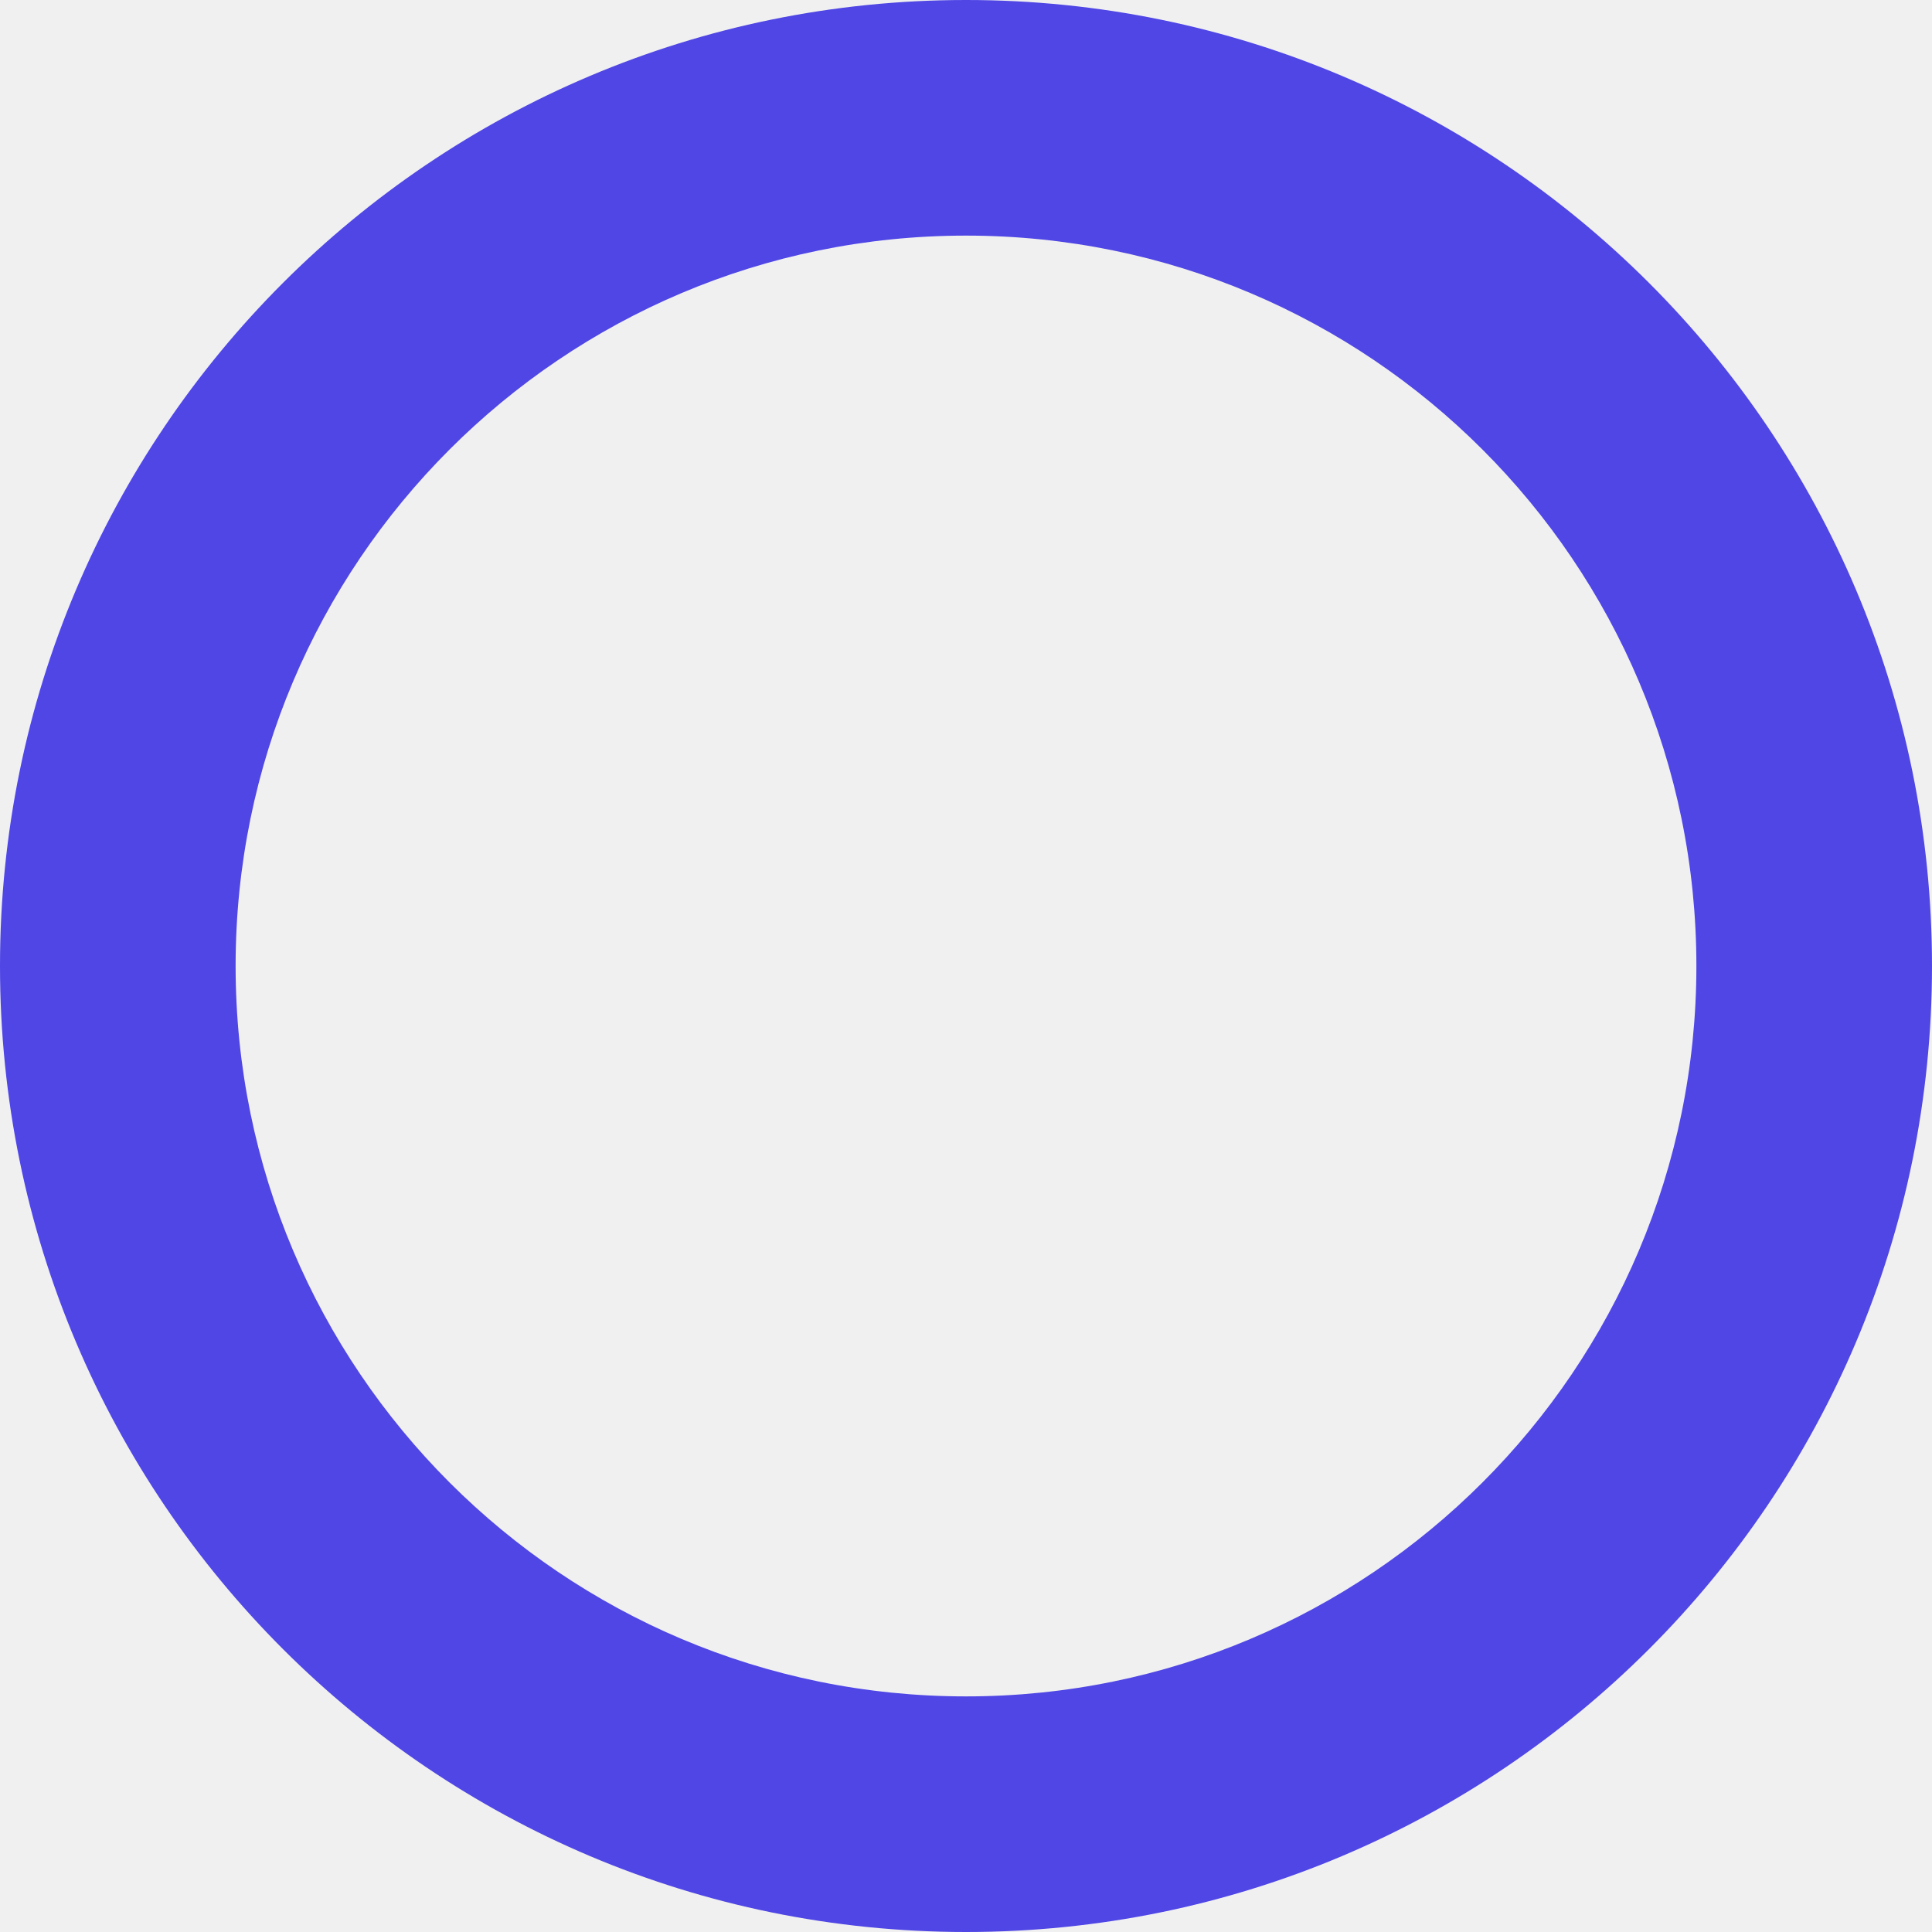
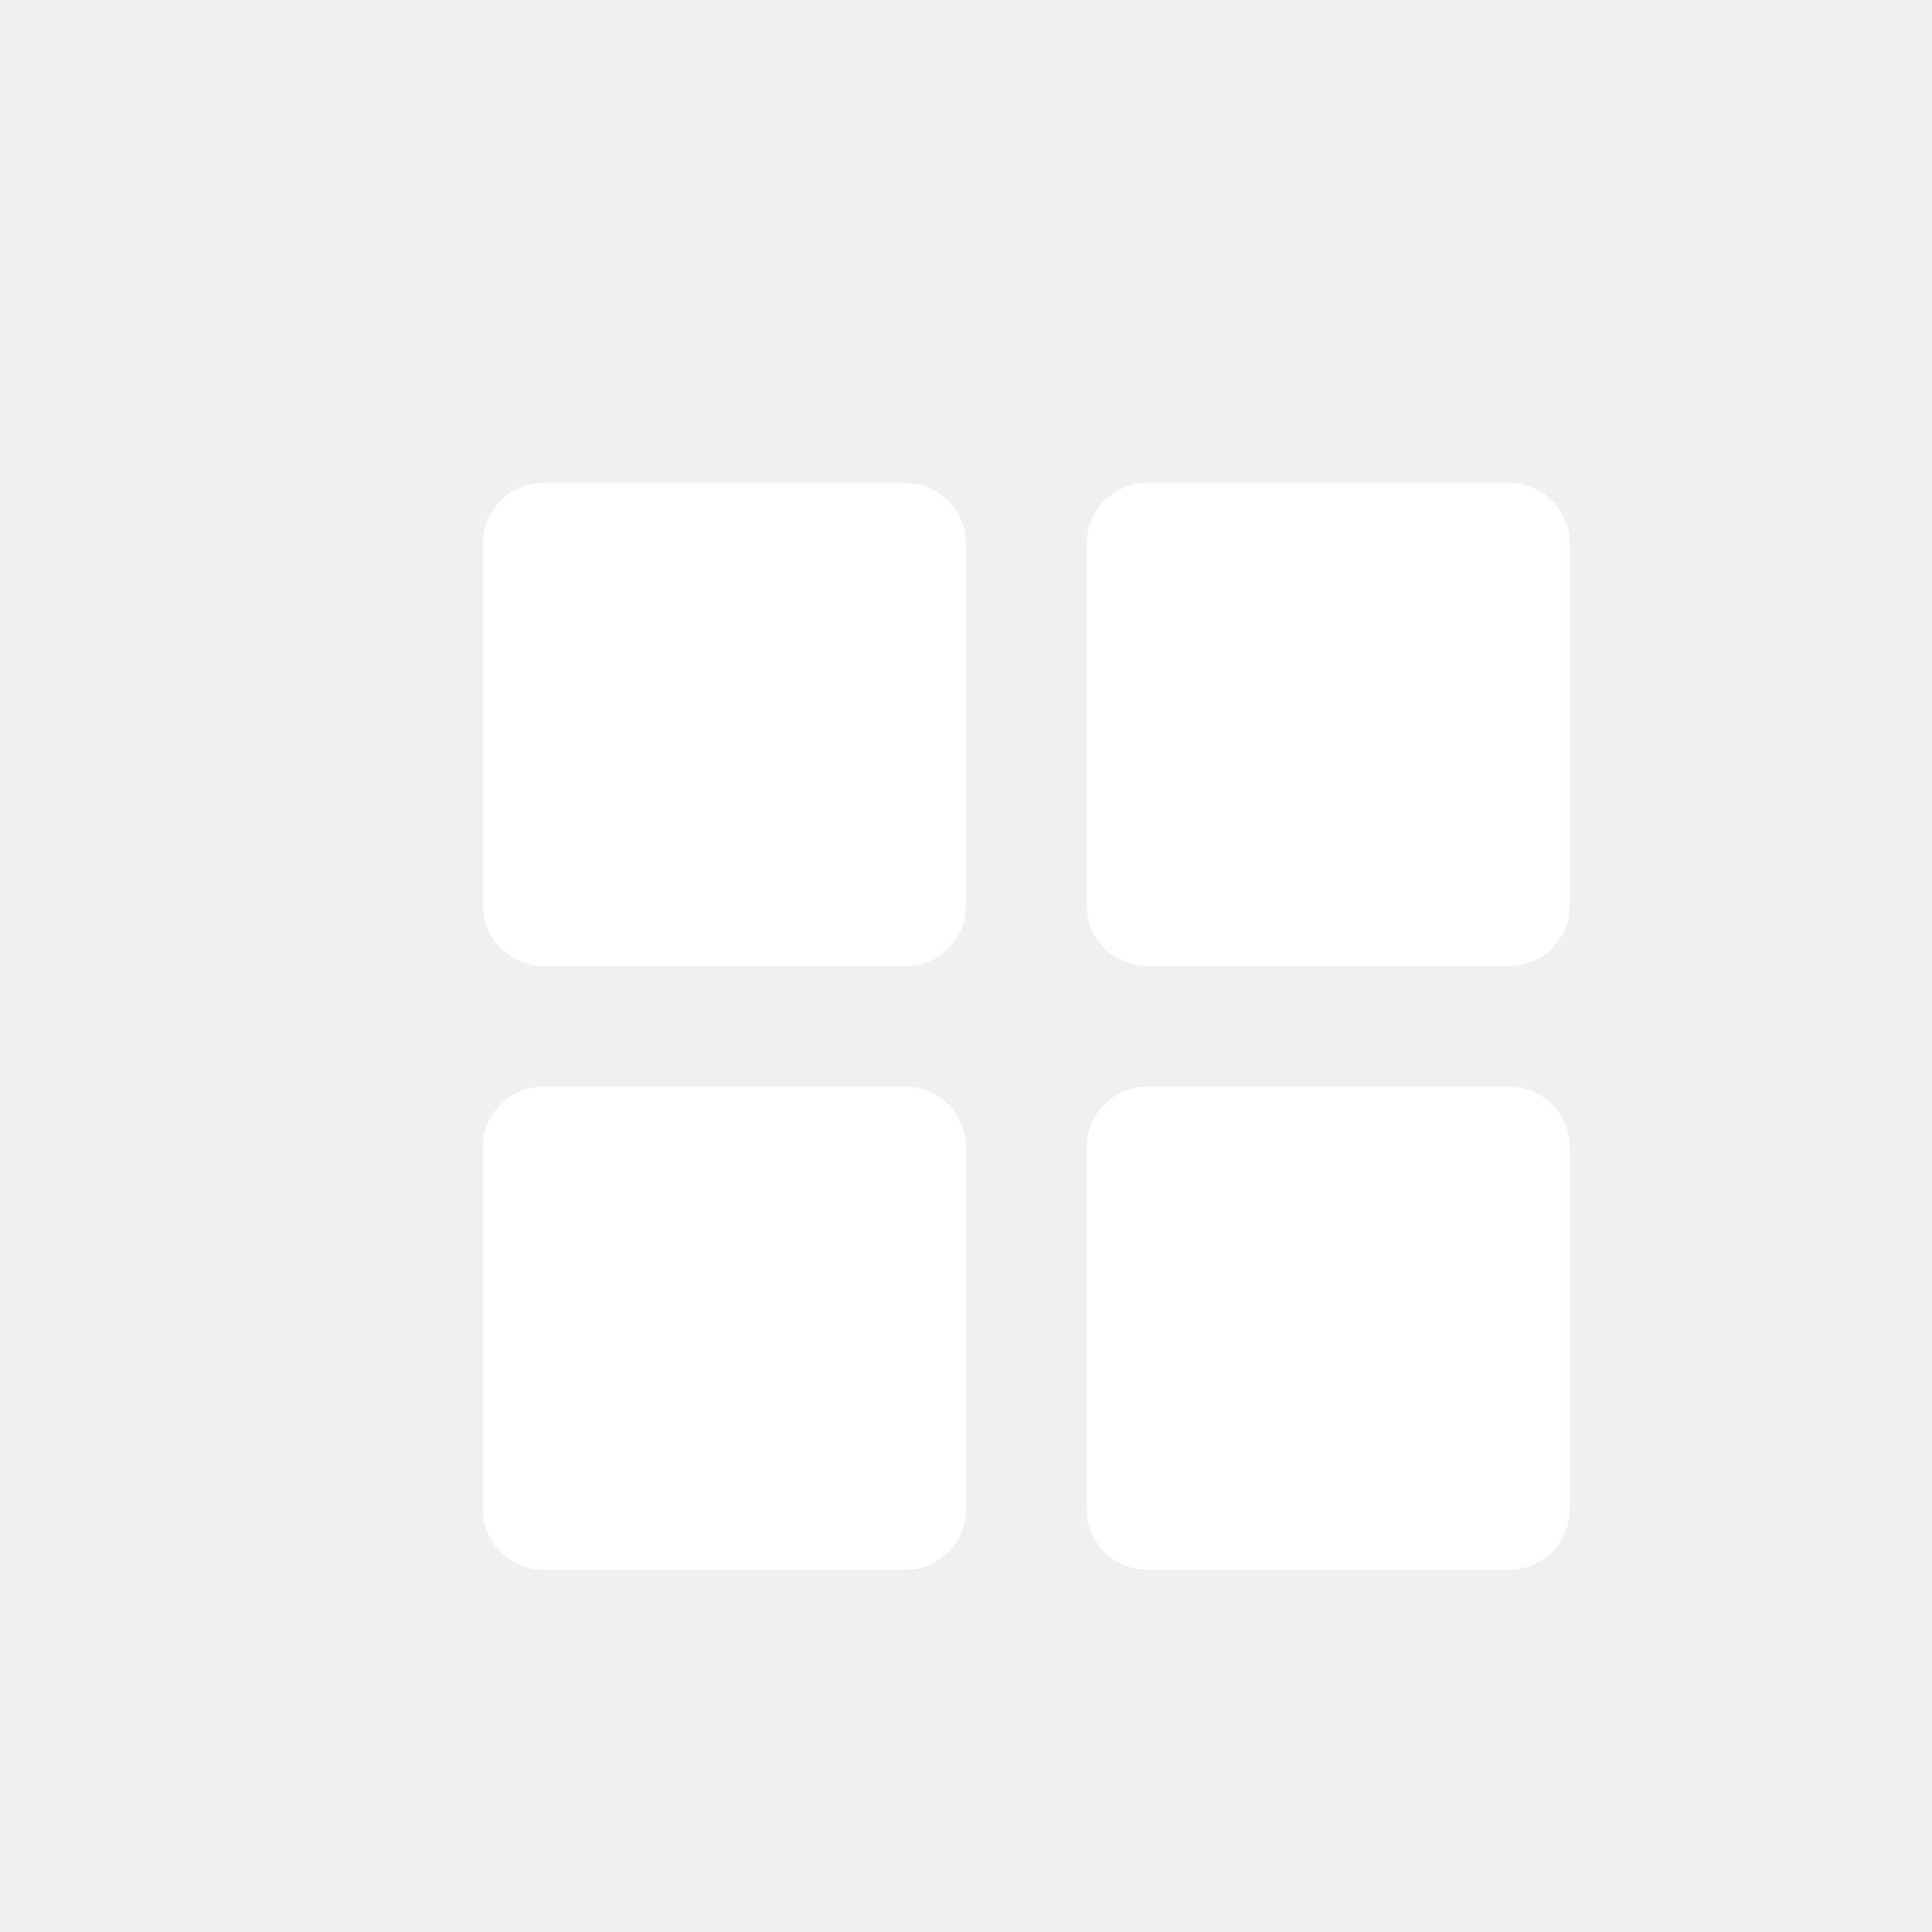
- <svg xmlns="http://www.w3.org/2000/svg" width="410" height="410" viewBox="0 0 410 410" fill="none">
-   <path fill-rule="evenodd" clip-rule="evenodd" d="M205 410C318.218 410 410 318.218 410 205C410 91.782 318.218 0 205 0C91.782 0 0 91.782 0 205C0 318.218 91.782 410 205 410ZM205 360C290.604 360 360 290.604 360 205C360 119.396 290.604 50 205 50C119.396 50 50 119.396 50 205C50 290.604 119.396 360 205 360Z" fill="#4F46E5" />
+ <svg xmlns="http://www.w3.org/2000/svg" version="1.1" width="32" height="32">
+   <svg width="32" height="32" viewBox="0 0 32 32" fill="none" classname="mr-2">
+     <rect width="32" height="32" rx="6" fill="url(#grad)" />
+     <g transform="translate(8,8)">
+       <rect x="0" y="0" width="8" height="8" rx="1" fill="white" />
+       <rect x="10" y="0" width="8" height="8" rx="1" fill="white" />
+       <rect x="0" y="10" width="8" height="8" rx="1" fill="white" />
+       <rect x="10" y="10" width="8" height="8" rx="1" fill="white" />
+     </g>
+     <defs>
+       <linearGradient id="SvgjsLinearGradient1001" x1="0" y1="0" x2="1" y2="1" gradientUnits="userSpaceOnUse">
+         <stop stopcolor="#6366F1" />
+         <stop offset="1" stopcolor="#9333EA" />
+       </linearGradient>
+     </defs>
+   </svg>
+   <style>@media (prefers-color-scheme: light) { :root { filter: none; } }
+ @media (prefers-color-scheme: dark) { :root { filter: none; } }
+ </style>
</svg>
